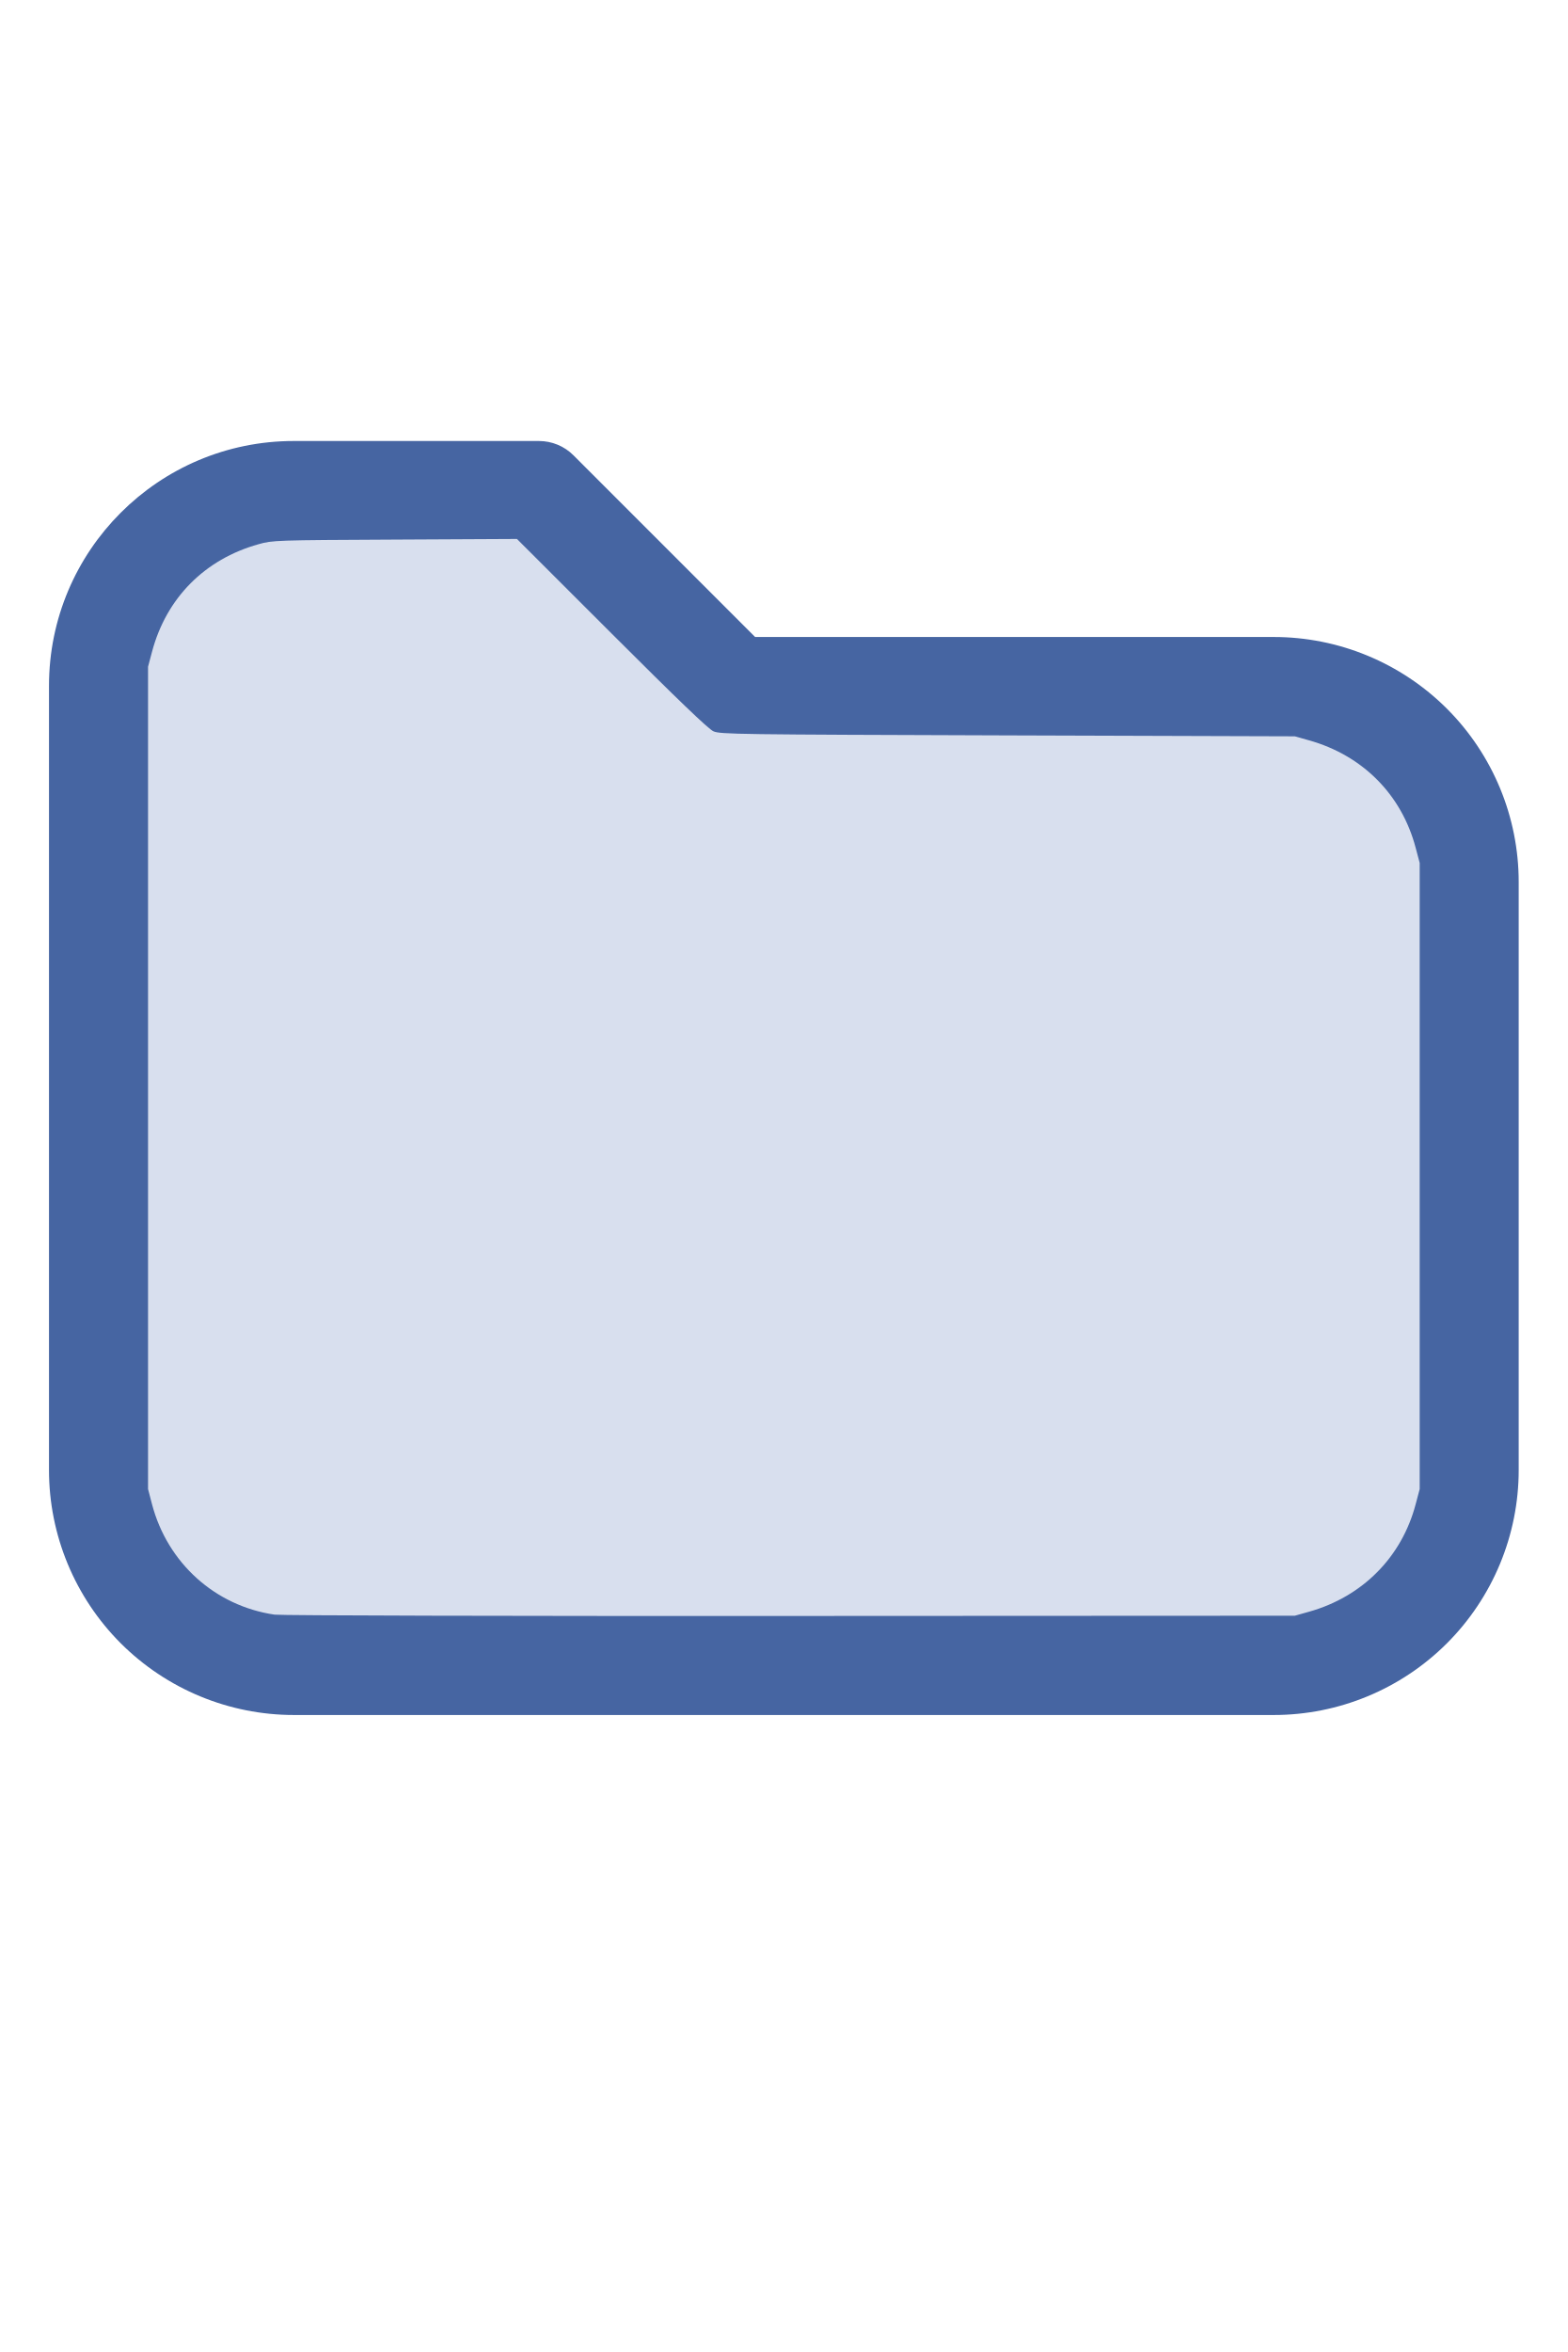
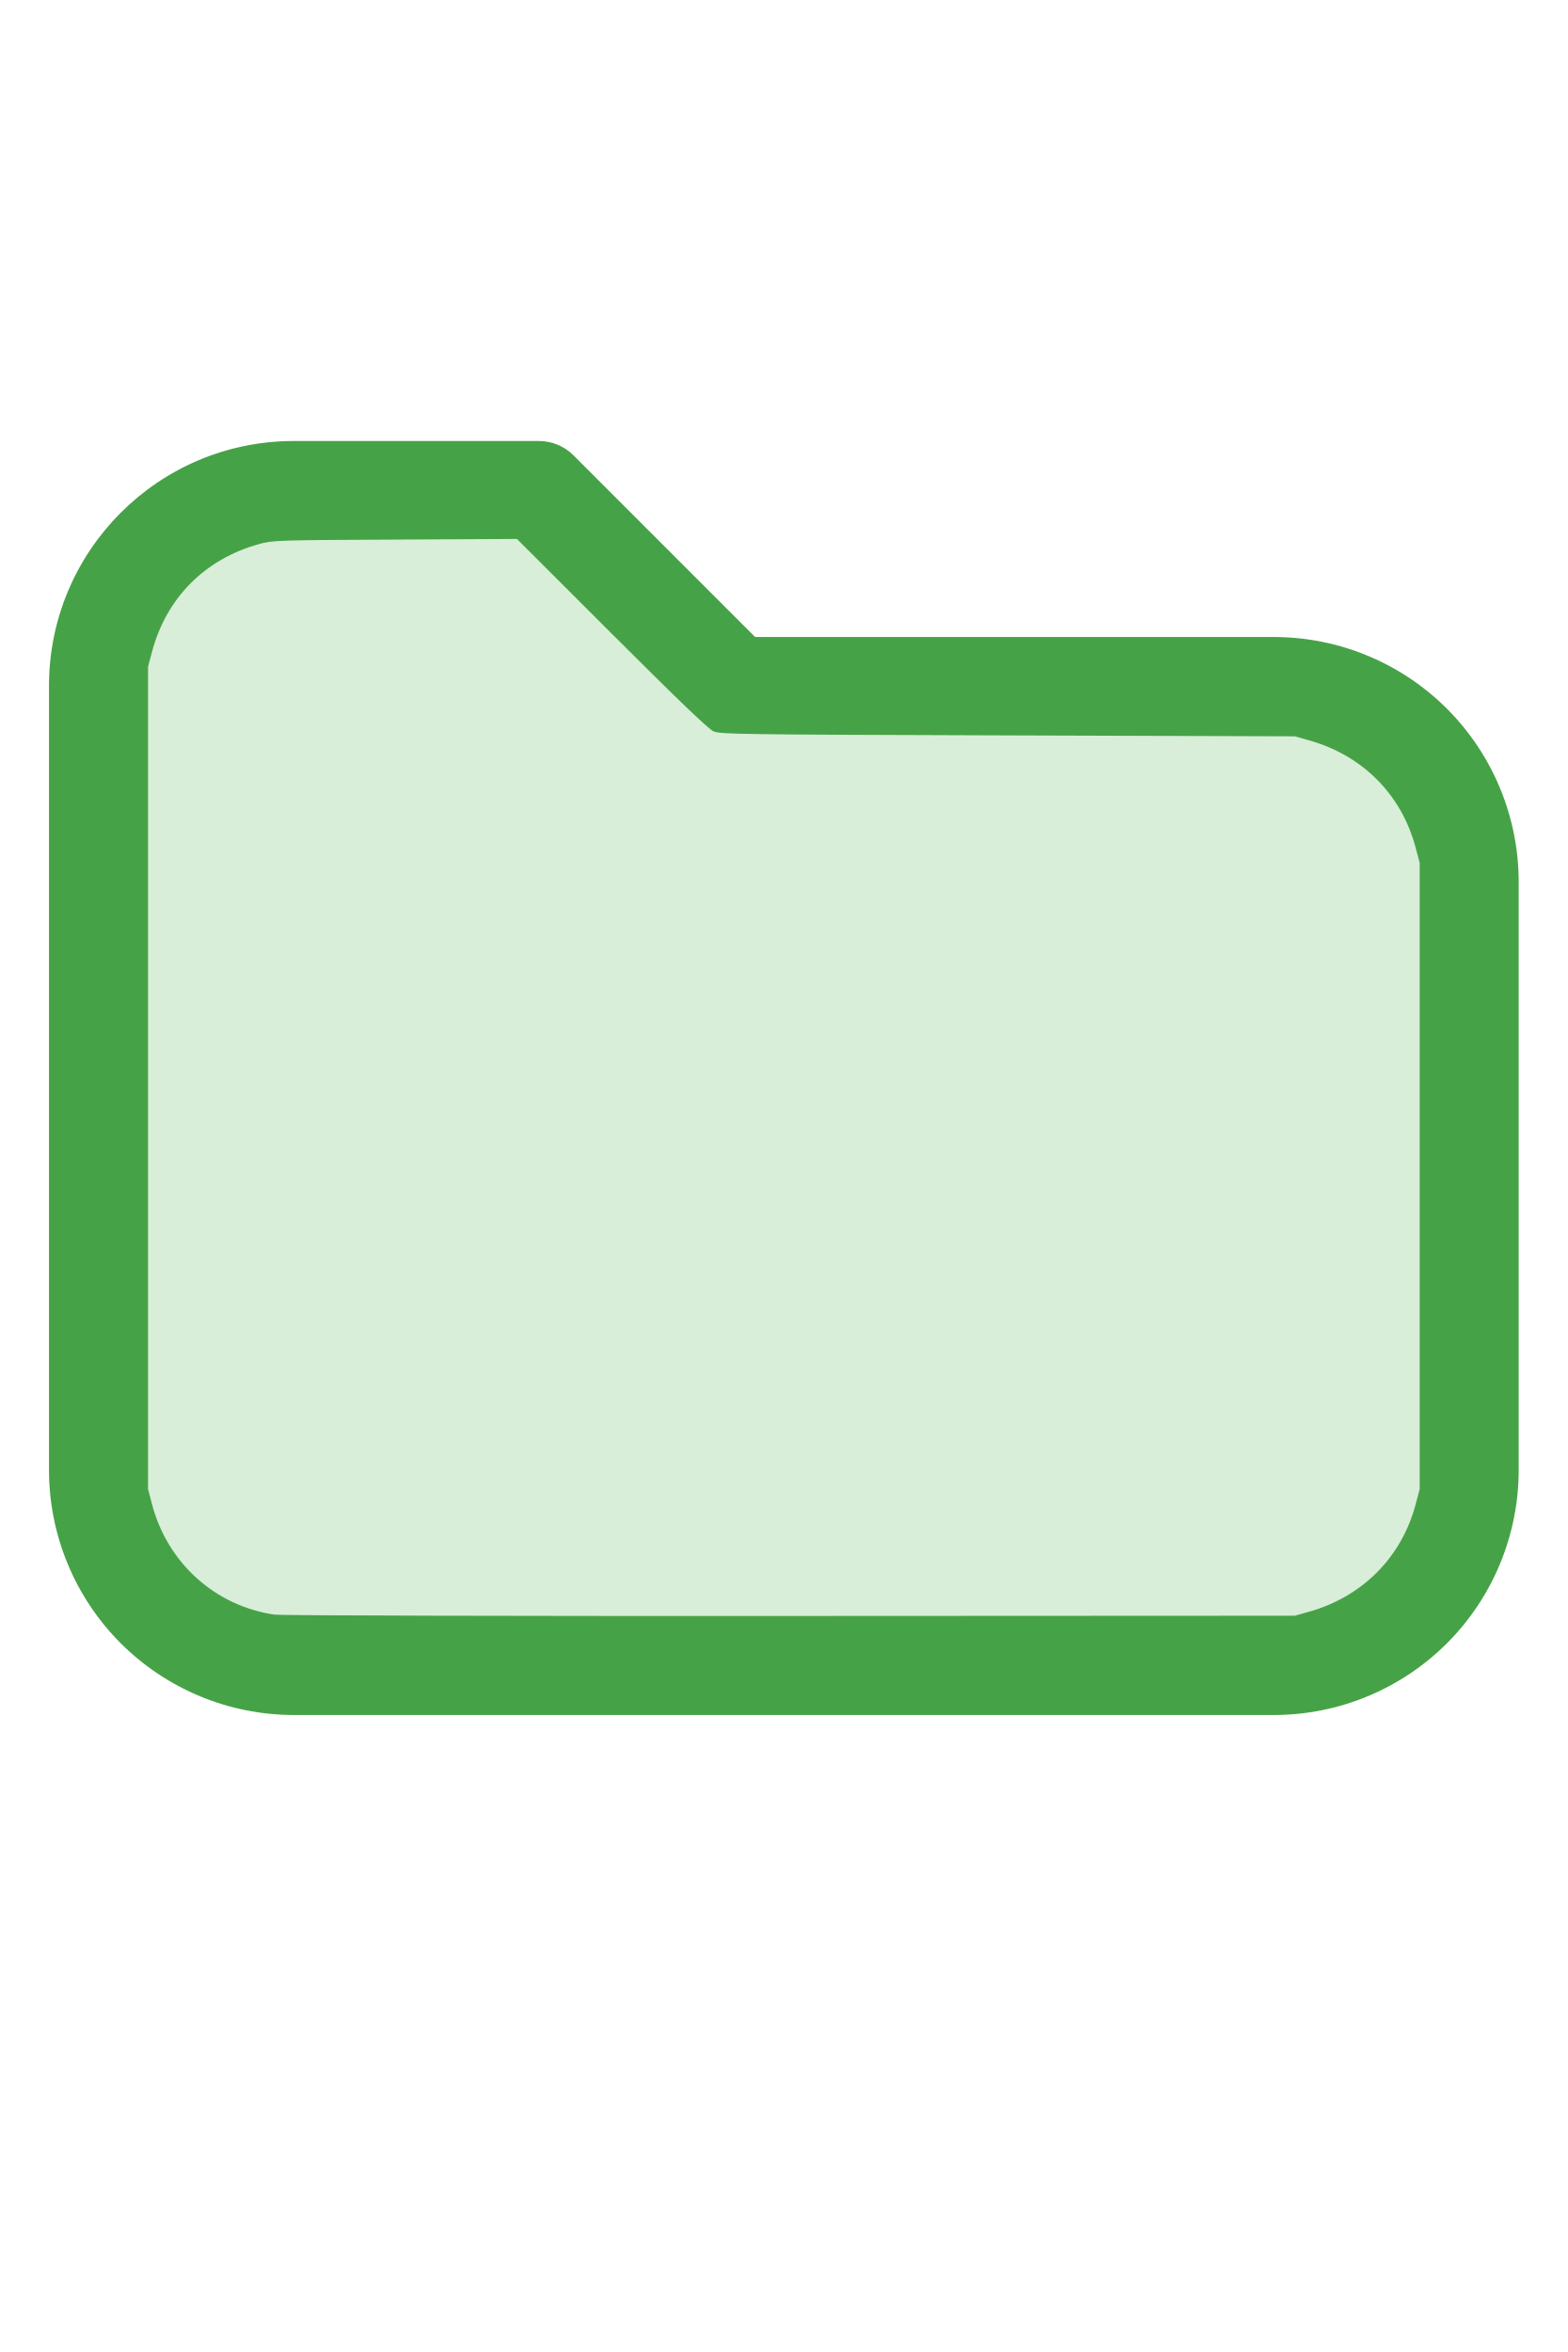
<svg xmlns="http://www.w3.org/2000/svg" version="1.1" width="16" height="24" viewBox="0 0 32 32" xml:space="preserve">
-   <g style="fill:#4665A2;">
+   <g style="fill:#46A246;">
    <path d="M1,5.998l-0,16.002c-0,1.326 0.527,2.598 1.464,3.536c0.938,0.937 2.21,1.464 3.536,1.464c5.322,0 14.678,-0 20,0c1.326,0 2.598,-0.527 3.536,-1.464c0.937,-0.938 1.464,-2.21 1.464,-3.536c0,-3.486 0,-8.514 0,-12c0,-1.326 -0.527,-2.598 -1.464,-3.536c-0.938,-0.937 -2.21,-1.464 -3.536,-1.464c-0,0 -10.586,0 -10.586,0c0,-0 -3.707,-3.707 -3.707,-3.707c-0.187,-0.188 -0.442,-0.293 -0.707,-0.293l-5.002,0c-2.76,0 -4.998,2.238 -4.998,4.998Zm2,-0l-0,16.002c-0,0.796 0.316,1.559 0.879,2.121c0.562,0.563 1.325,0.879 2.121,0.879l20,0c0.796,0 1.559,-0.316 2.121,-0.879c0.563,-0.562 0.879,-1.325 0.879,-2.121c0,-3.486 0,-8.514 0,-12c0,-0.796 -0.316,-1.559 -0.879,-2.121c-0.562,-0.563 -1.325,-0.879 -2.121,-0.879c-7.738,0 -11,0 -11,0c-0.265,0 -0.52,-0.105 -0.707,-0.293c-0,0 -3.707,-3.707 -3.707,-3.707c-0,0 -4.588,0 -4.588,0c-1.656,0 -2.998,1.342 -2.998,2.998Z" />
  </g>
-   <g style="fill:#D8DFEE;stroke-width:0;">
+   <g style="fill:#D8EED8;stroke-width:0;">
    <path d="M 5.606,24.952 C 4.392,24.775 3.42,23.9 3.103,22.699 L 3.022,22.389 V 13.998 5.606 L 3.104,5.298 C 3.396,4.203 4.18,3.412 5.279,3.106 5.565,3.026 5.615,3.024 8.061,3.012 l 2.491,-0.013 1.932,1.93 c 1.344,1.343 1.976,1.95 2.078,1.995 0.137,0.062 0.474,0.066 6.007,0.084 l 5.861,0.019 0.291,0.082 c 1.095,0.308 1.89,1.109 2.176,2.193 l 0.082,0.309 V 16 22.389 l -0.082,0.309 c -0.284,1.079 -1.086,1.888 -2.176,2.194 l -0.291,0.082 -10.303,0.005 c -5.7,0.003 -10.4,-0.009 -10.521,-0.027 z" />
  </g>
</svg>
